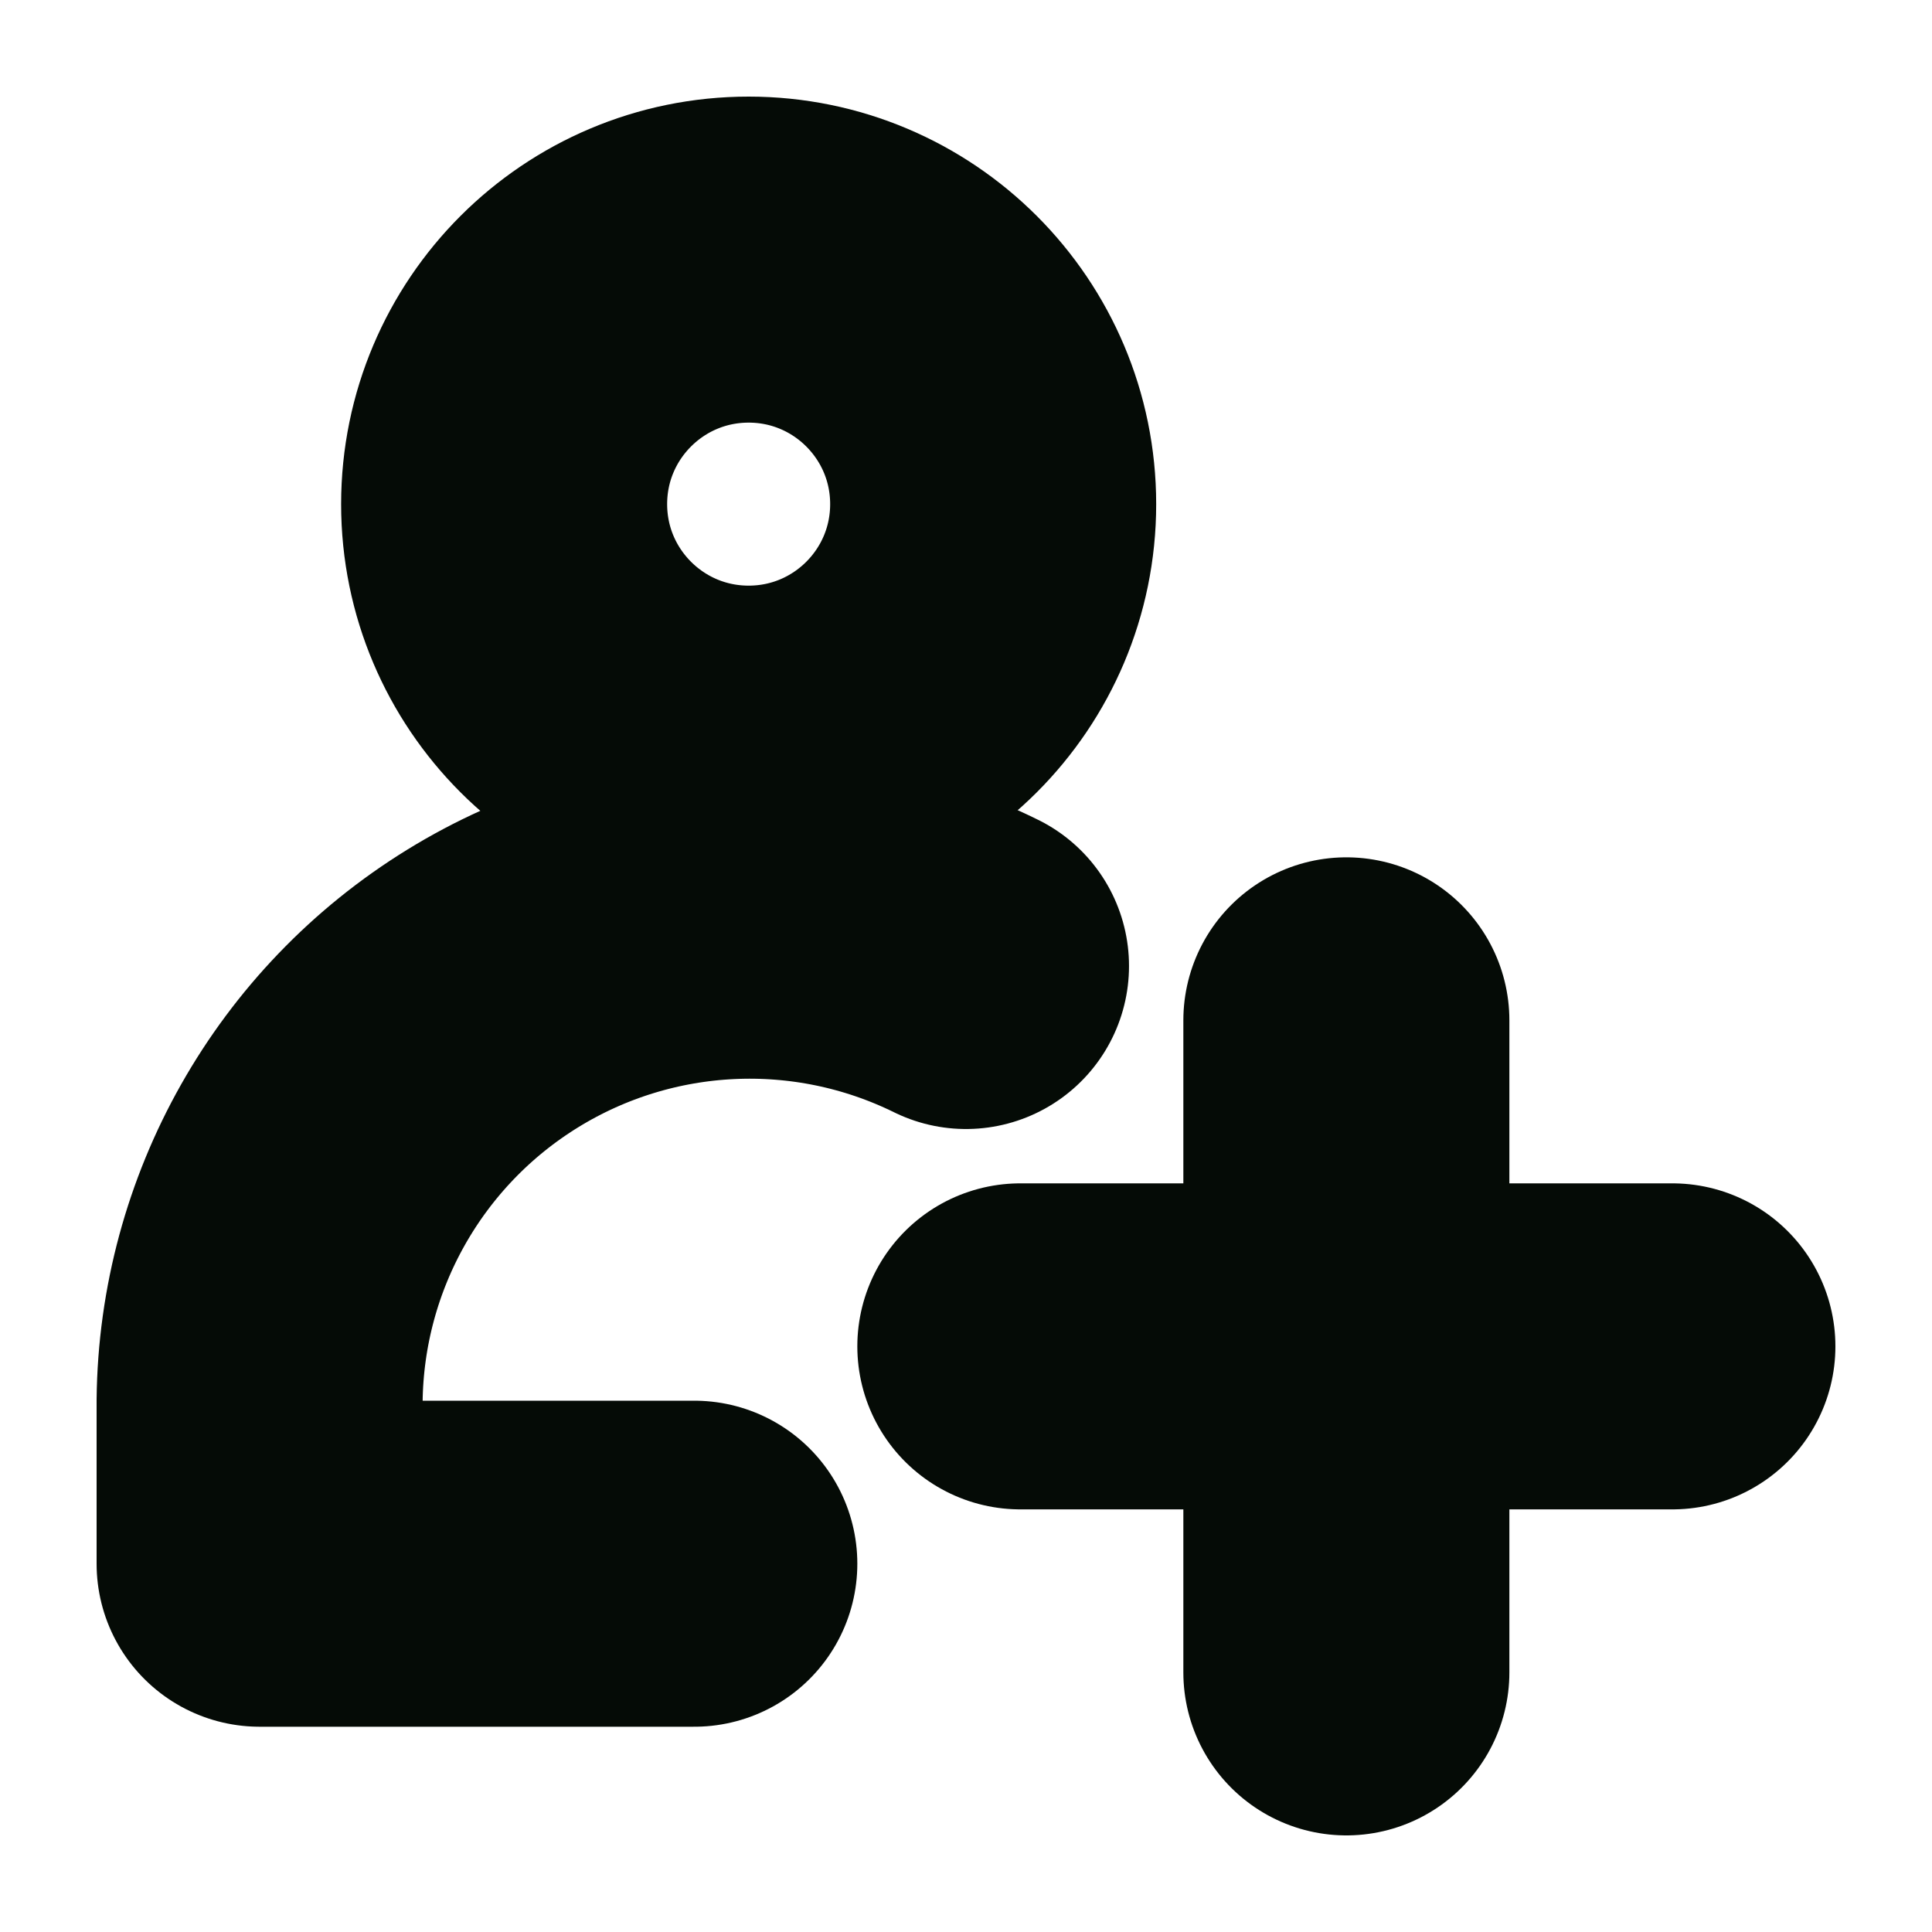
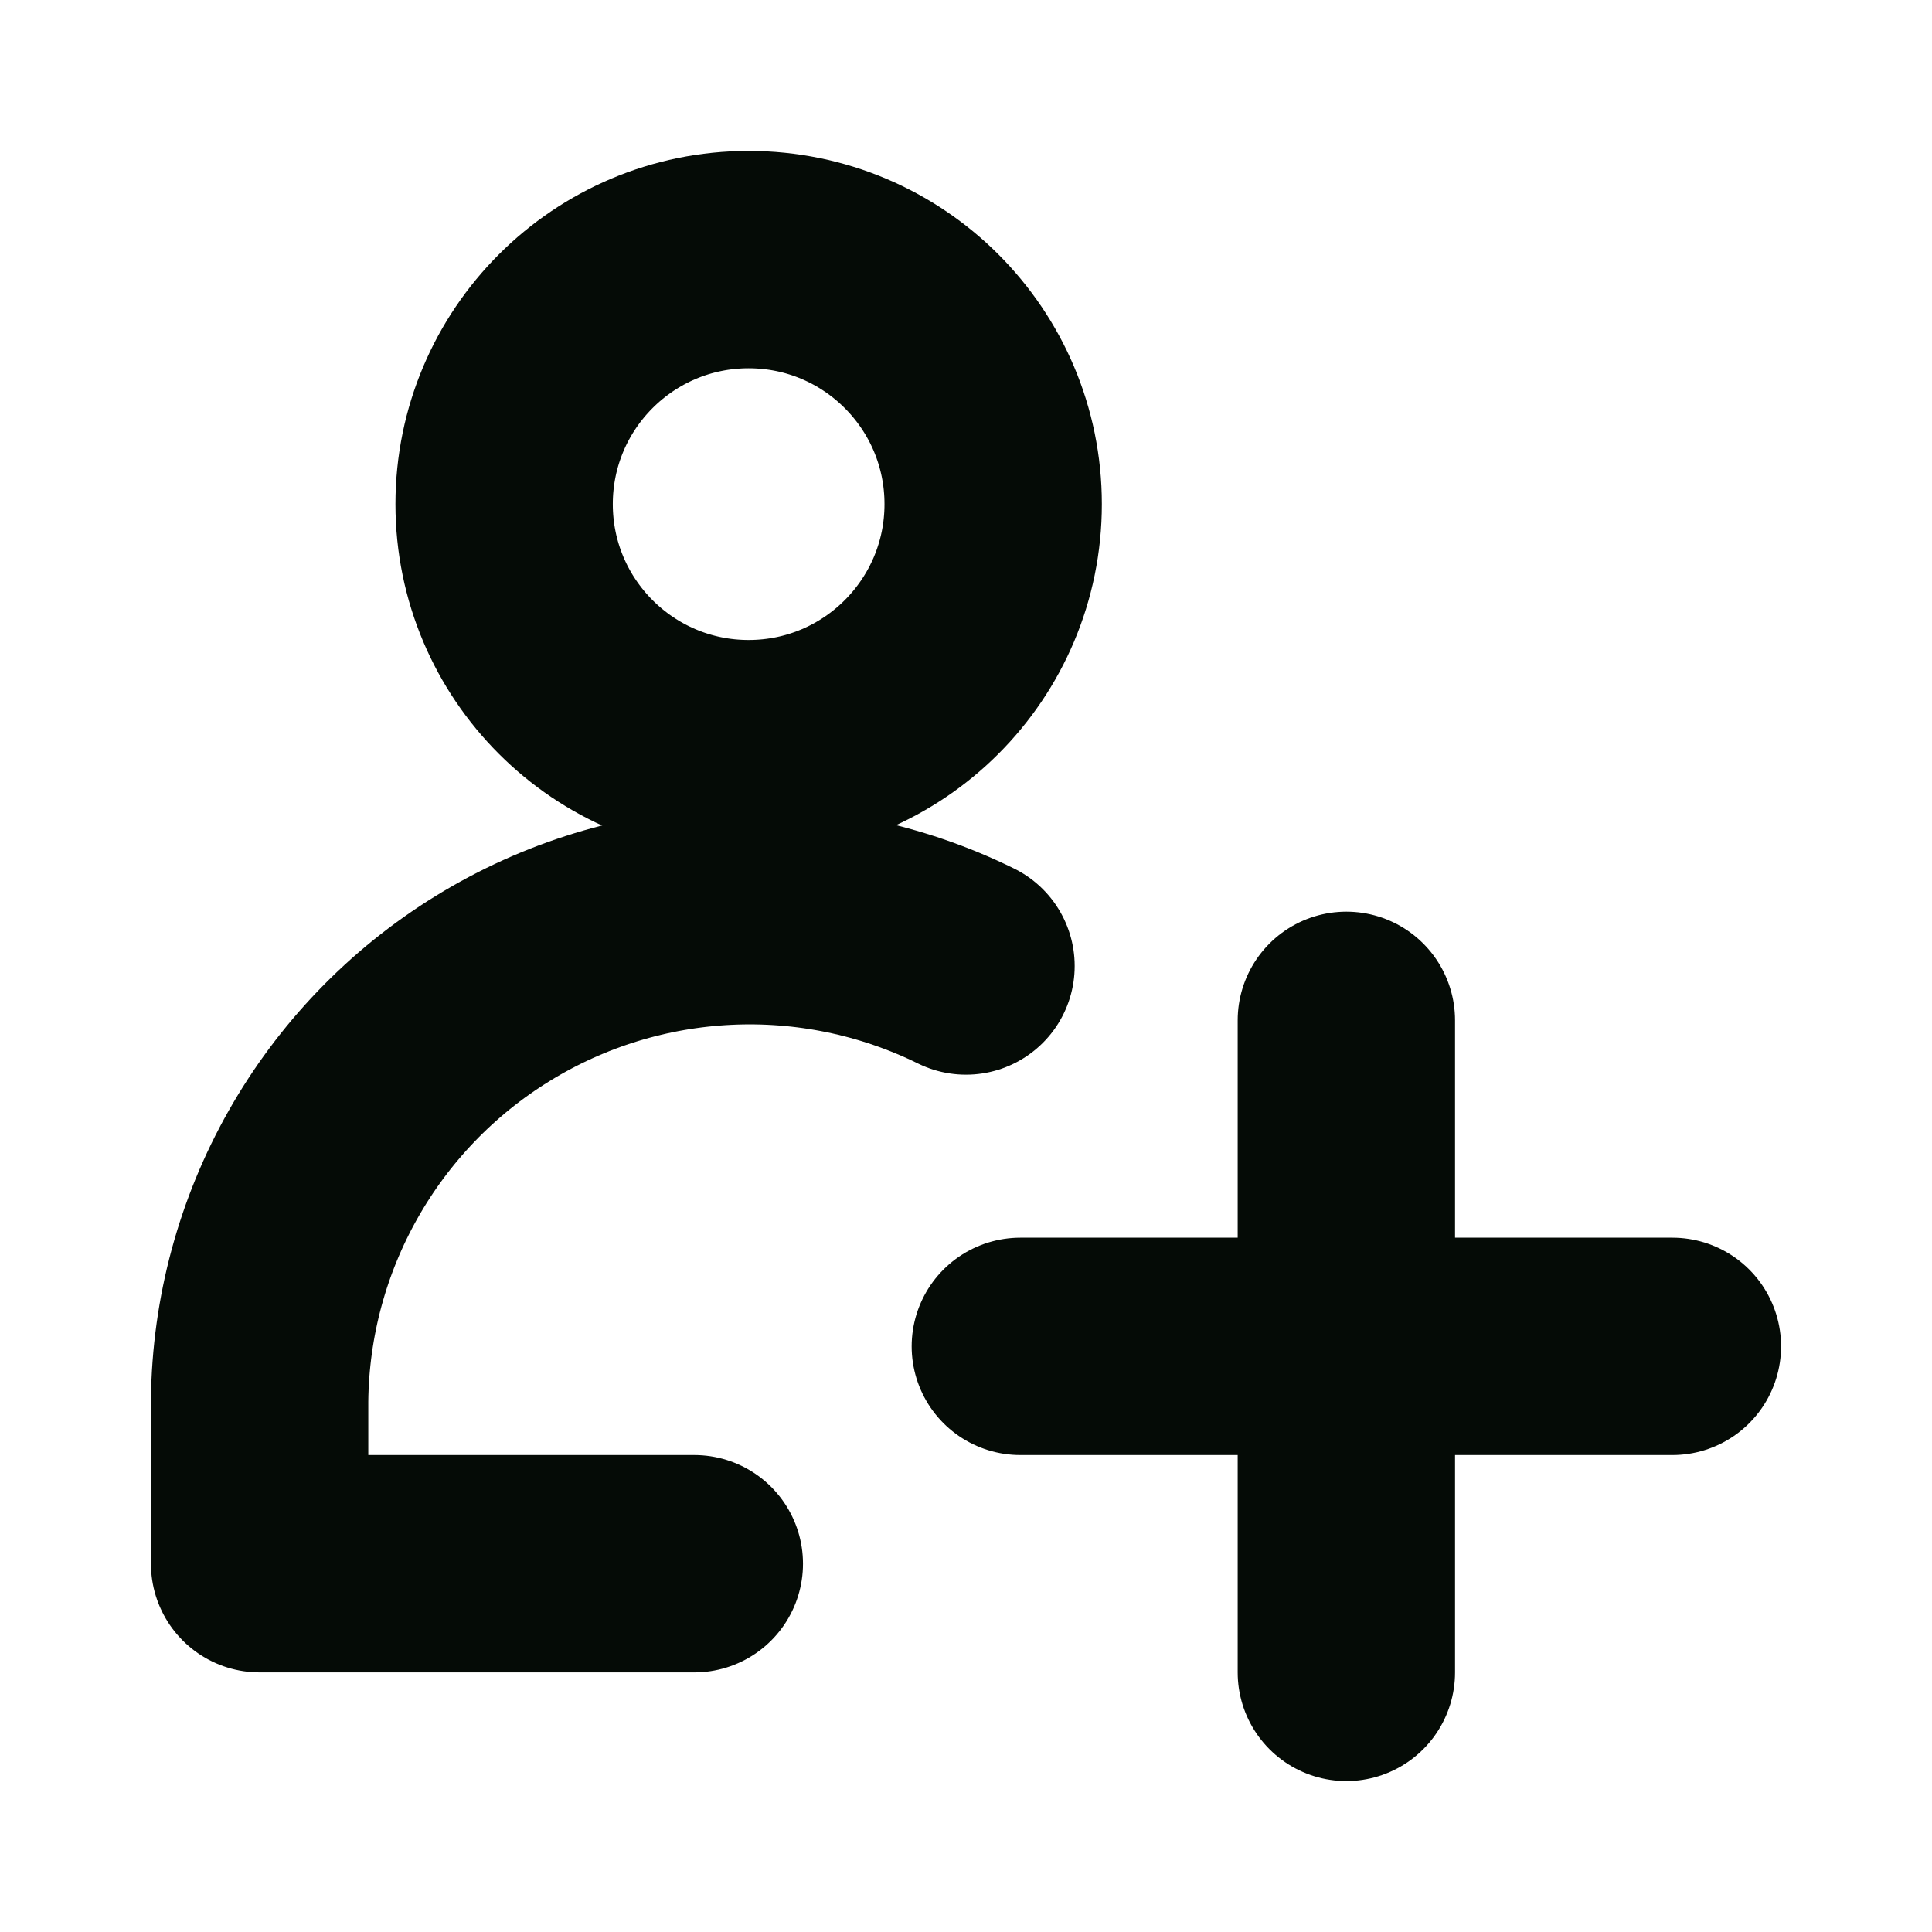
- <svg xmlns="http://www.w3.org/2000/svg" viewBox="-1 -1 16 16" stroke-width="3" style="background-color: none">
+ <svg xmlns="http://www.w3.org/2000/svg" viewBox="-1 -1 16 16" stroke-width="2" style="background-color: none">
  <g transform="matrix(0.9,0,0,0.9,0.7,0.7)">
    <g>
      <circle cx="5" cy="2.75" r="2.25" fill="none" stroke="#050b06" stroke-linecap="round" stroke-linejoin="round" />
      <path d="M4.5,12.5H.5V11A4.51,4.51,0,0,1,7,7" fill="none" stroke="#050b06" stroke-linecap="round" stroke-linejoin="round" />
      <line x1="10.5" y1="7.5" x2="10.5" y2="13.5" fill="none" stroke="#050b06" stroke-linecap="round" stroke-linejoin="round" />
      <line x1="7.5" y1="10.5" x2="13.5" y2="10.5" fill="none" stroke="#050b06" stroke-linecap="round" stroke-linejoin="round" />
    </g>
  </g>
</svg>
